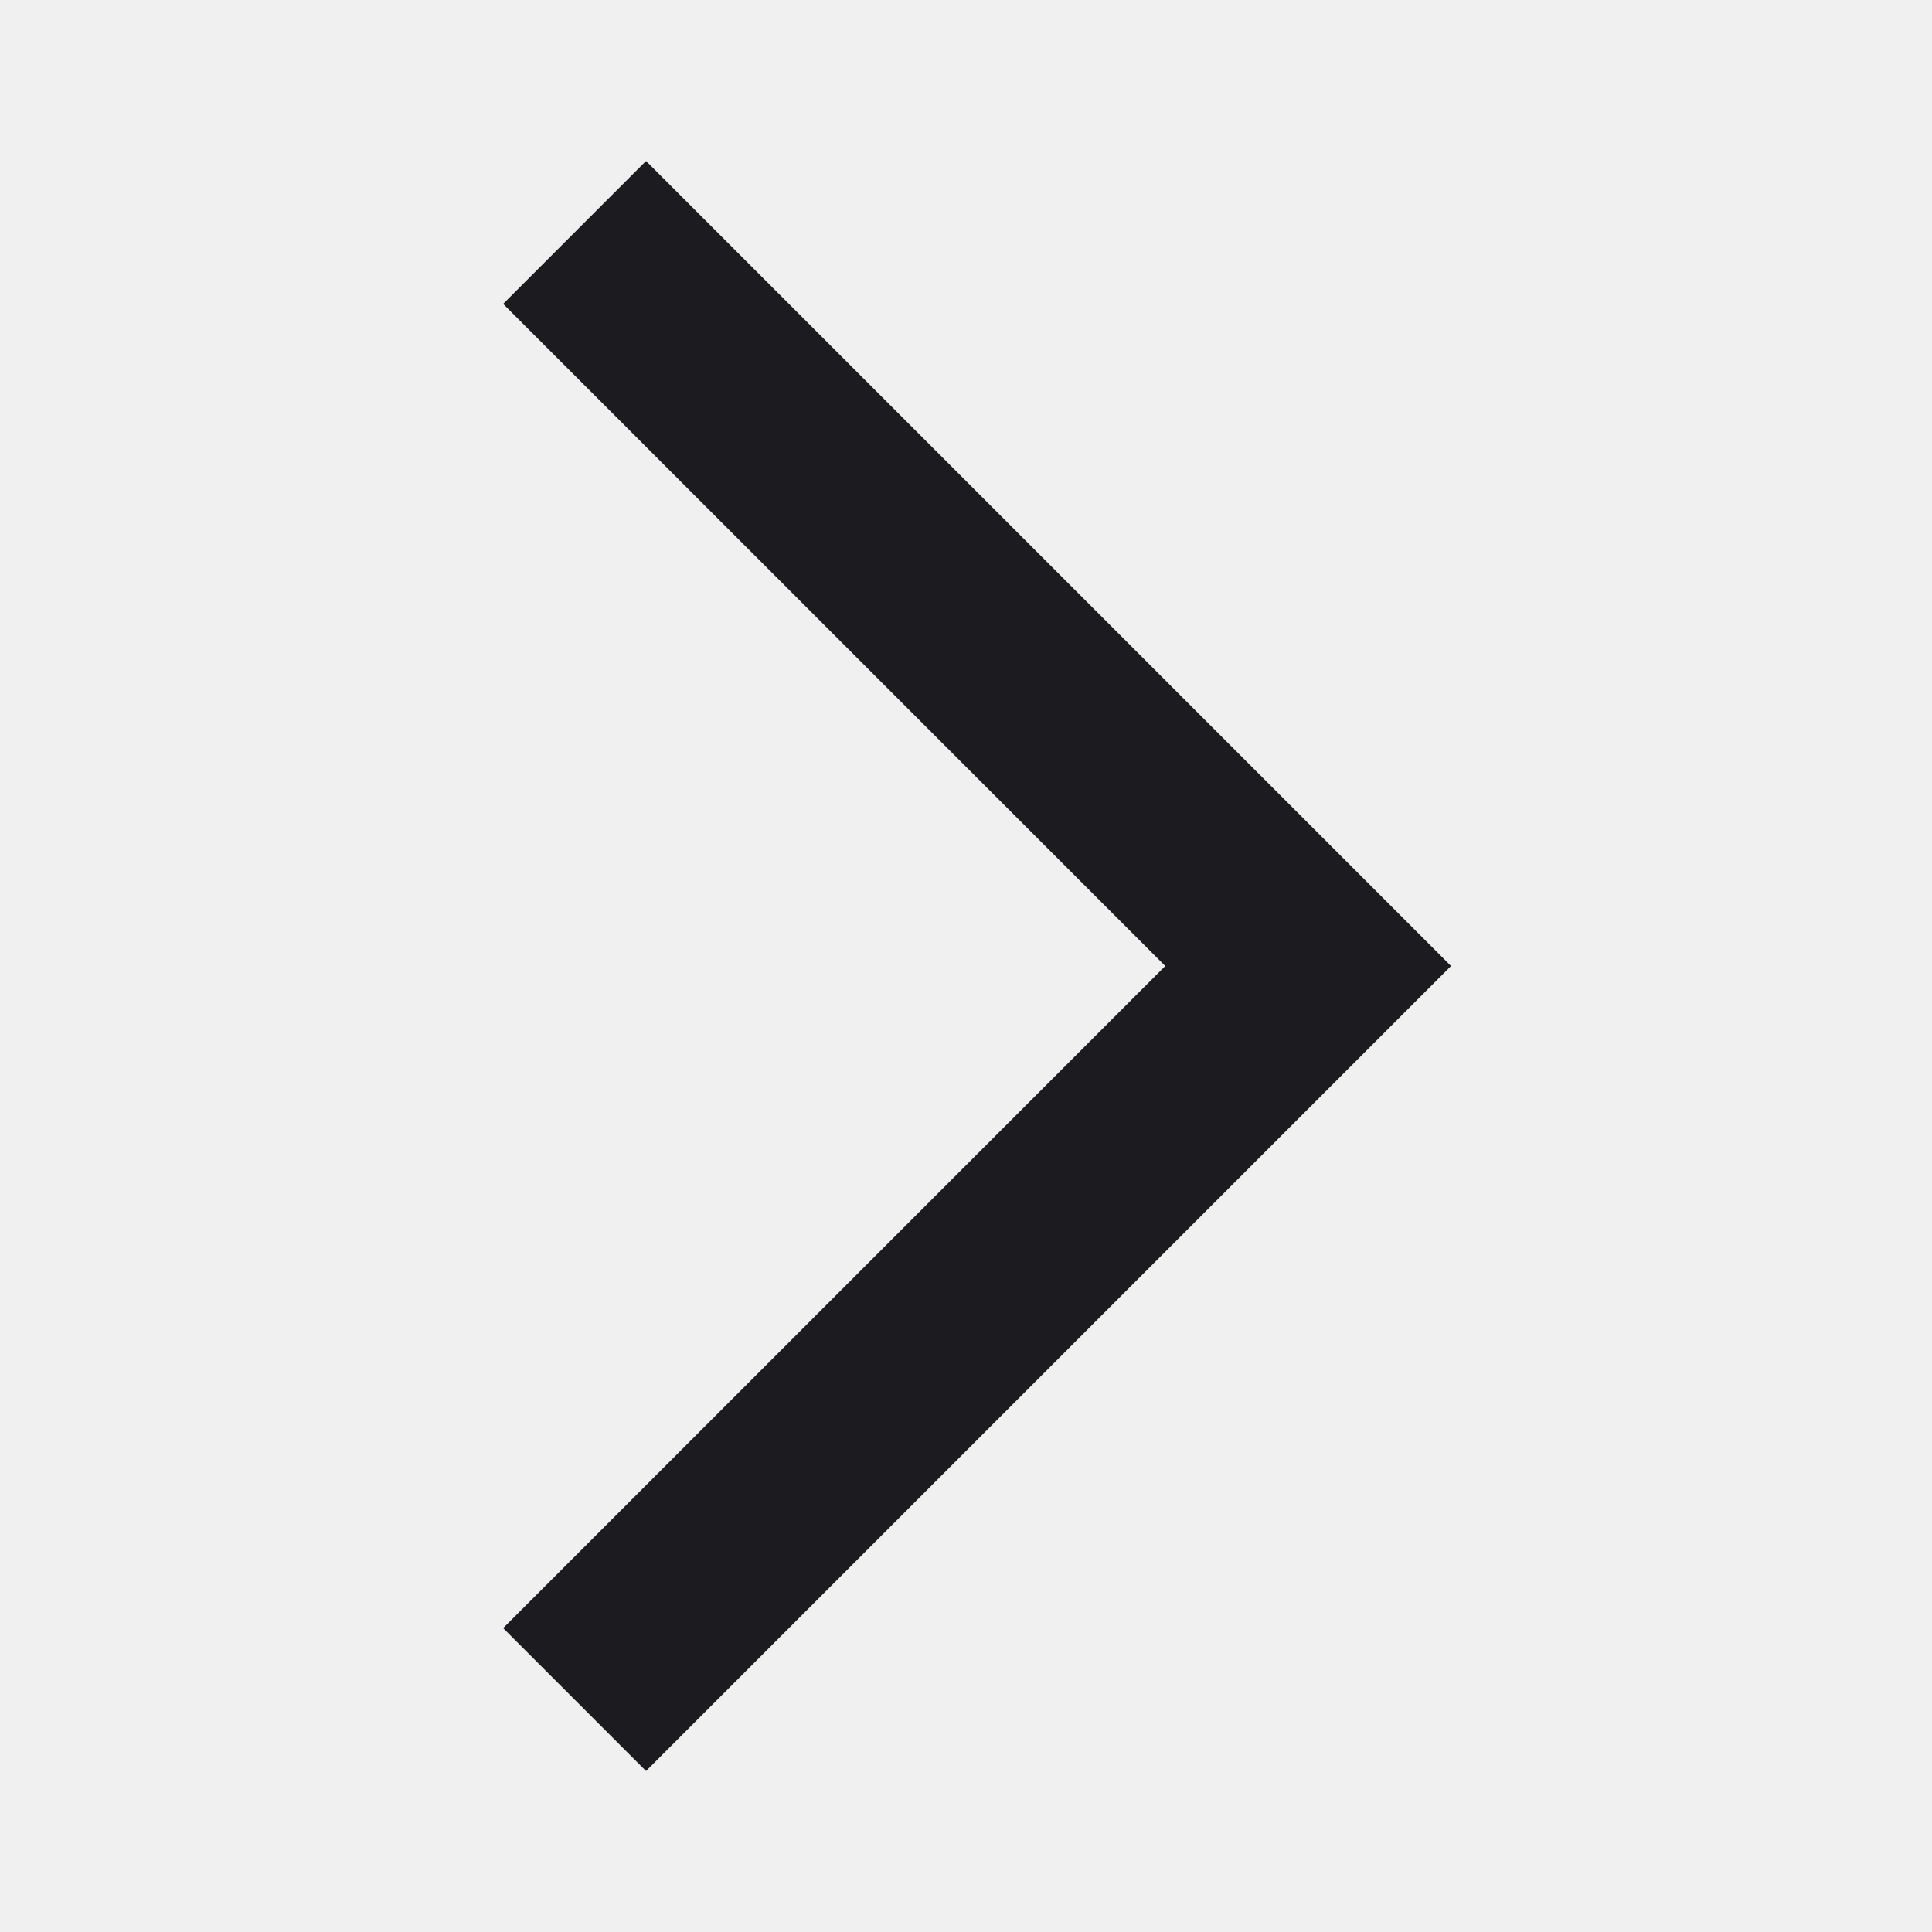
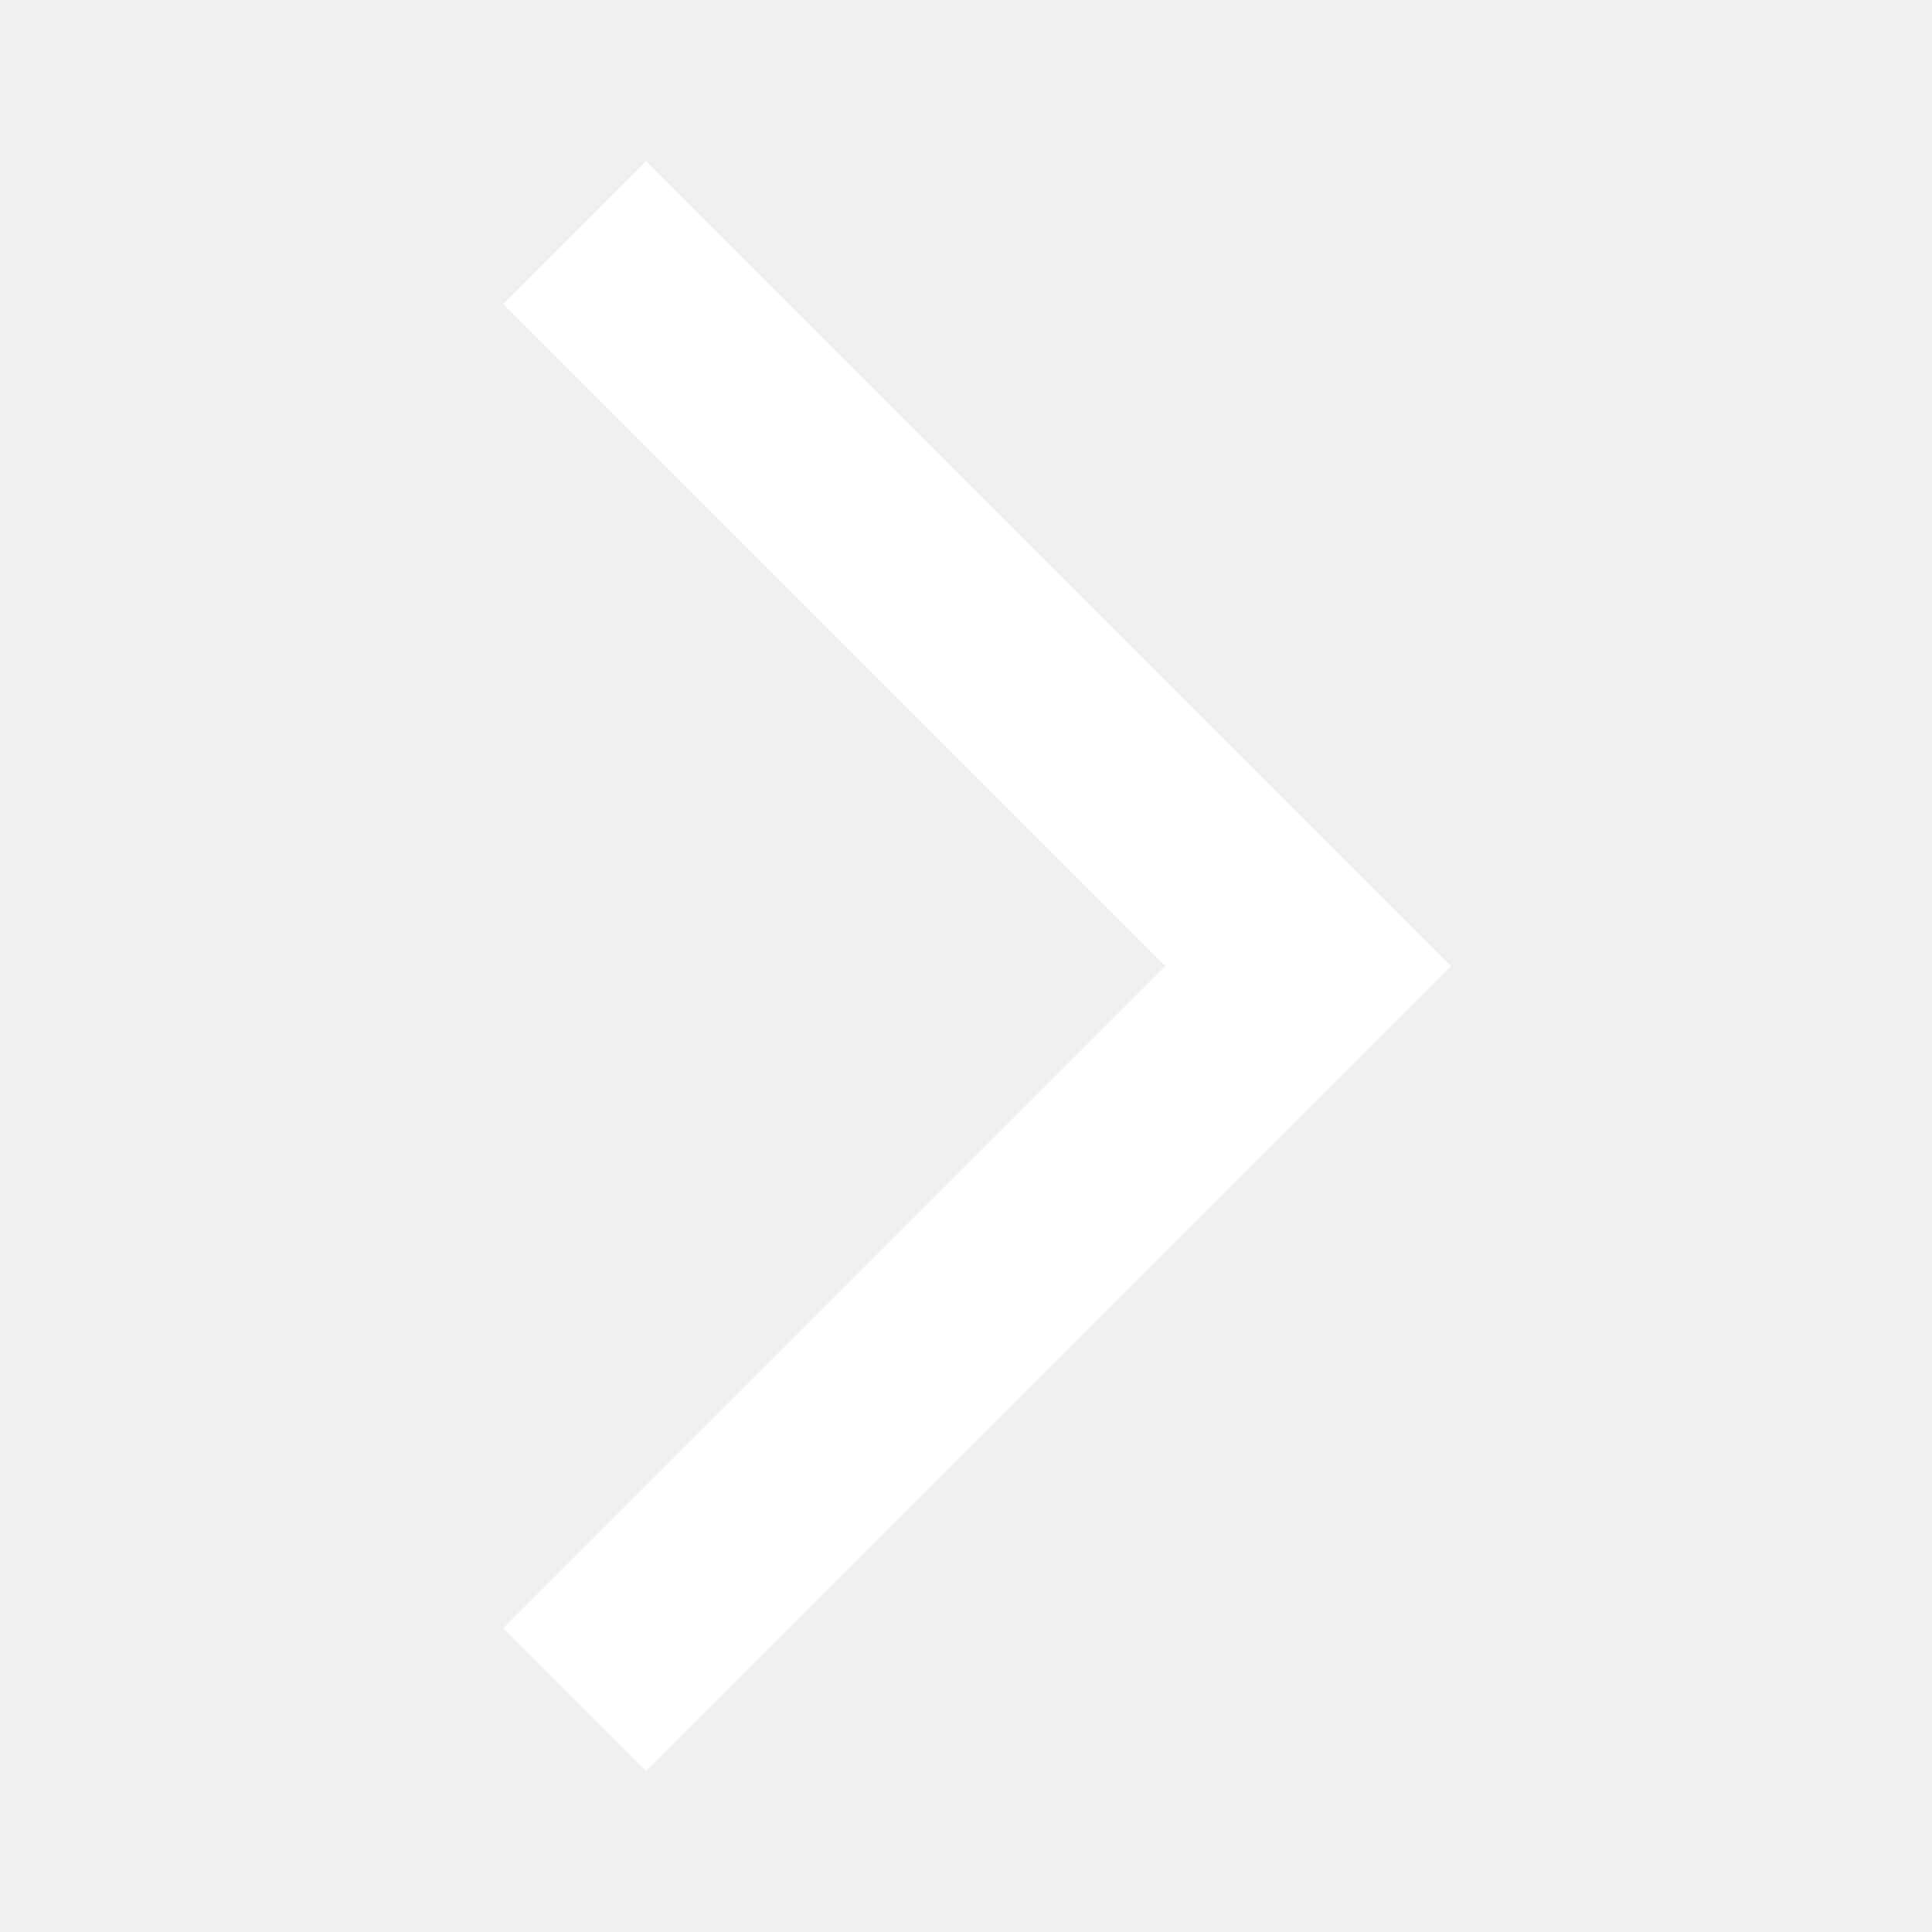
<svg xmlns="http://www.w3.org/2000/svg" width="24" height="24" viewBox="0 0 24 24" fill="none">
  <mask id="mask0_1038_775" style="mask-type:alpha" maskUnits="userSpaceOnUse" x="0" y="0" width="24" height="24">
-     <rect width="24" height="24" fill="#D9D9D9" />
+     <rect width="24" height="24" fill="white" />
  </mask>
  <g mask="url(#mask0_1038_775)">
-     <path d="M8.025 22L6.25 20.225L14.475 12L6.25 3.775L8.025 2L18.025 12L8.025 22Z" fill="#1C1B1F" />
+     <path d="M8.025 22L6.25 20.225L14.475 12L6.25 3.775L8.025 2L18.025 12L8.025 22Z" fill="white" />
  </g>
</svg>
